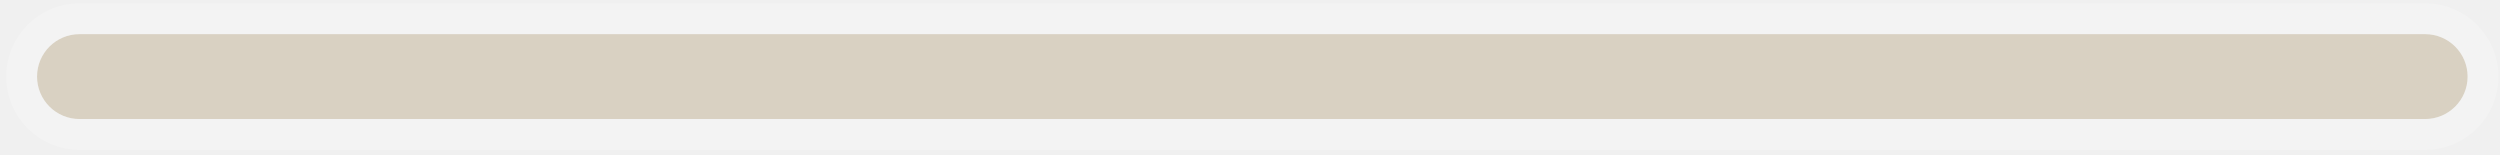
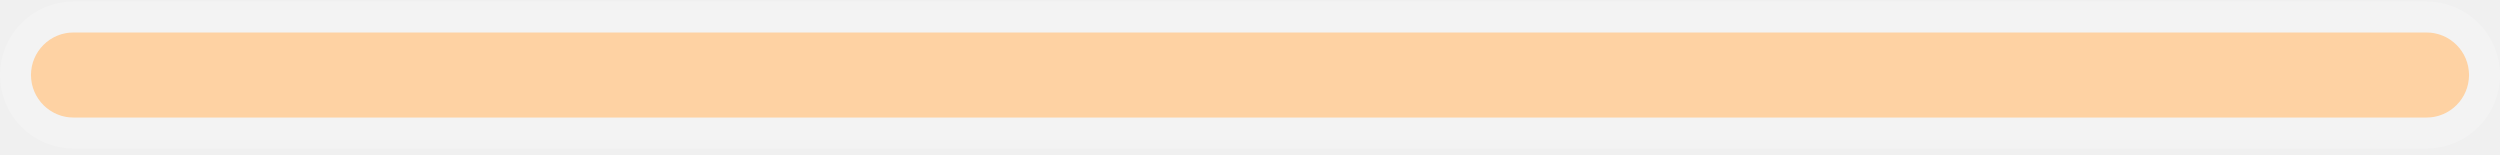
- <svg xmlns="http://www.w3.org/2000/svg" width="324" height="20" viewBox="0 0 324 20" fill="none">
-   <rect x="4.801" y="4.426" width="315" height="11" rx="5.5" fill="#D9D1C2" />
-   <rect x="2.801" y="2.426" width="319" height="15" rx="7.5" stroke="white" stroke-opacity="0.2" stroke-width="4" />
+ <svg xmlns="http://www.w3.org/2000/svg" width="323" height="20" viewBox="0 0 323 20" fill="none">
+   <rect x="4" y="4.192" width="315" height="11" rx="5.5" fill="#FED2A3" />
+   <rect x="2" y="2.192" width="319" height="15" rx="7.5" stroke="white" stroke-opacity="0.2" stroke-width="4" />
</svg>
